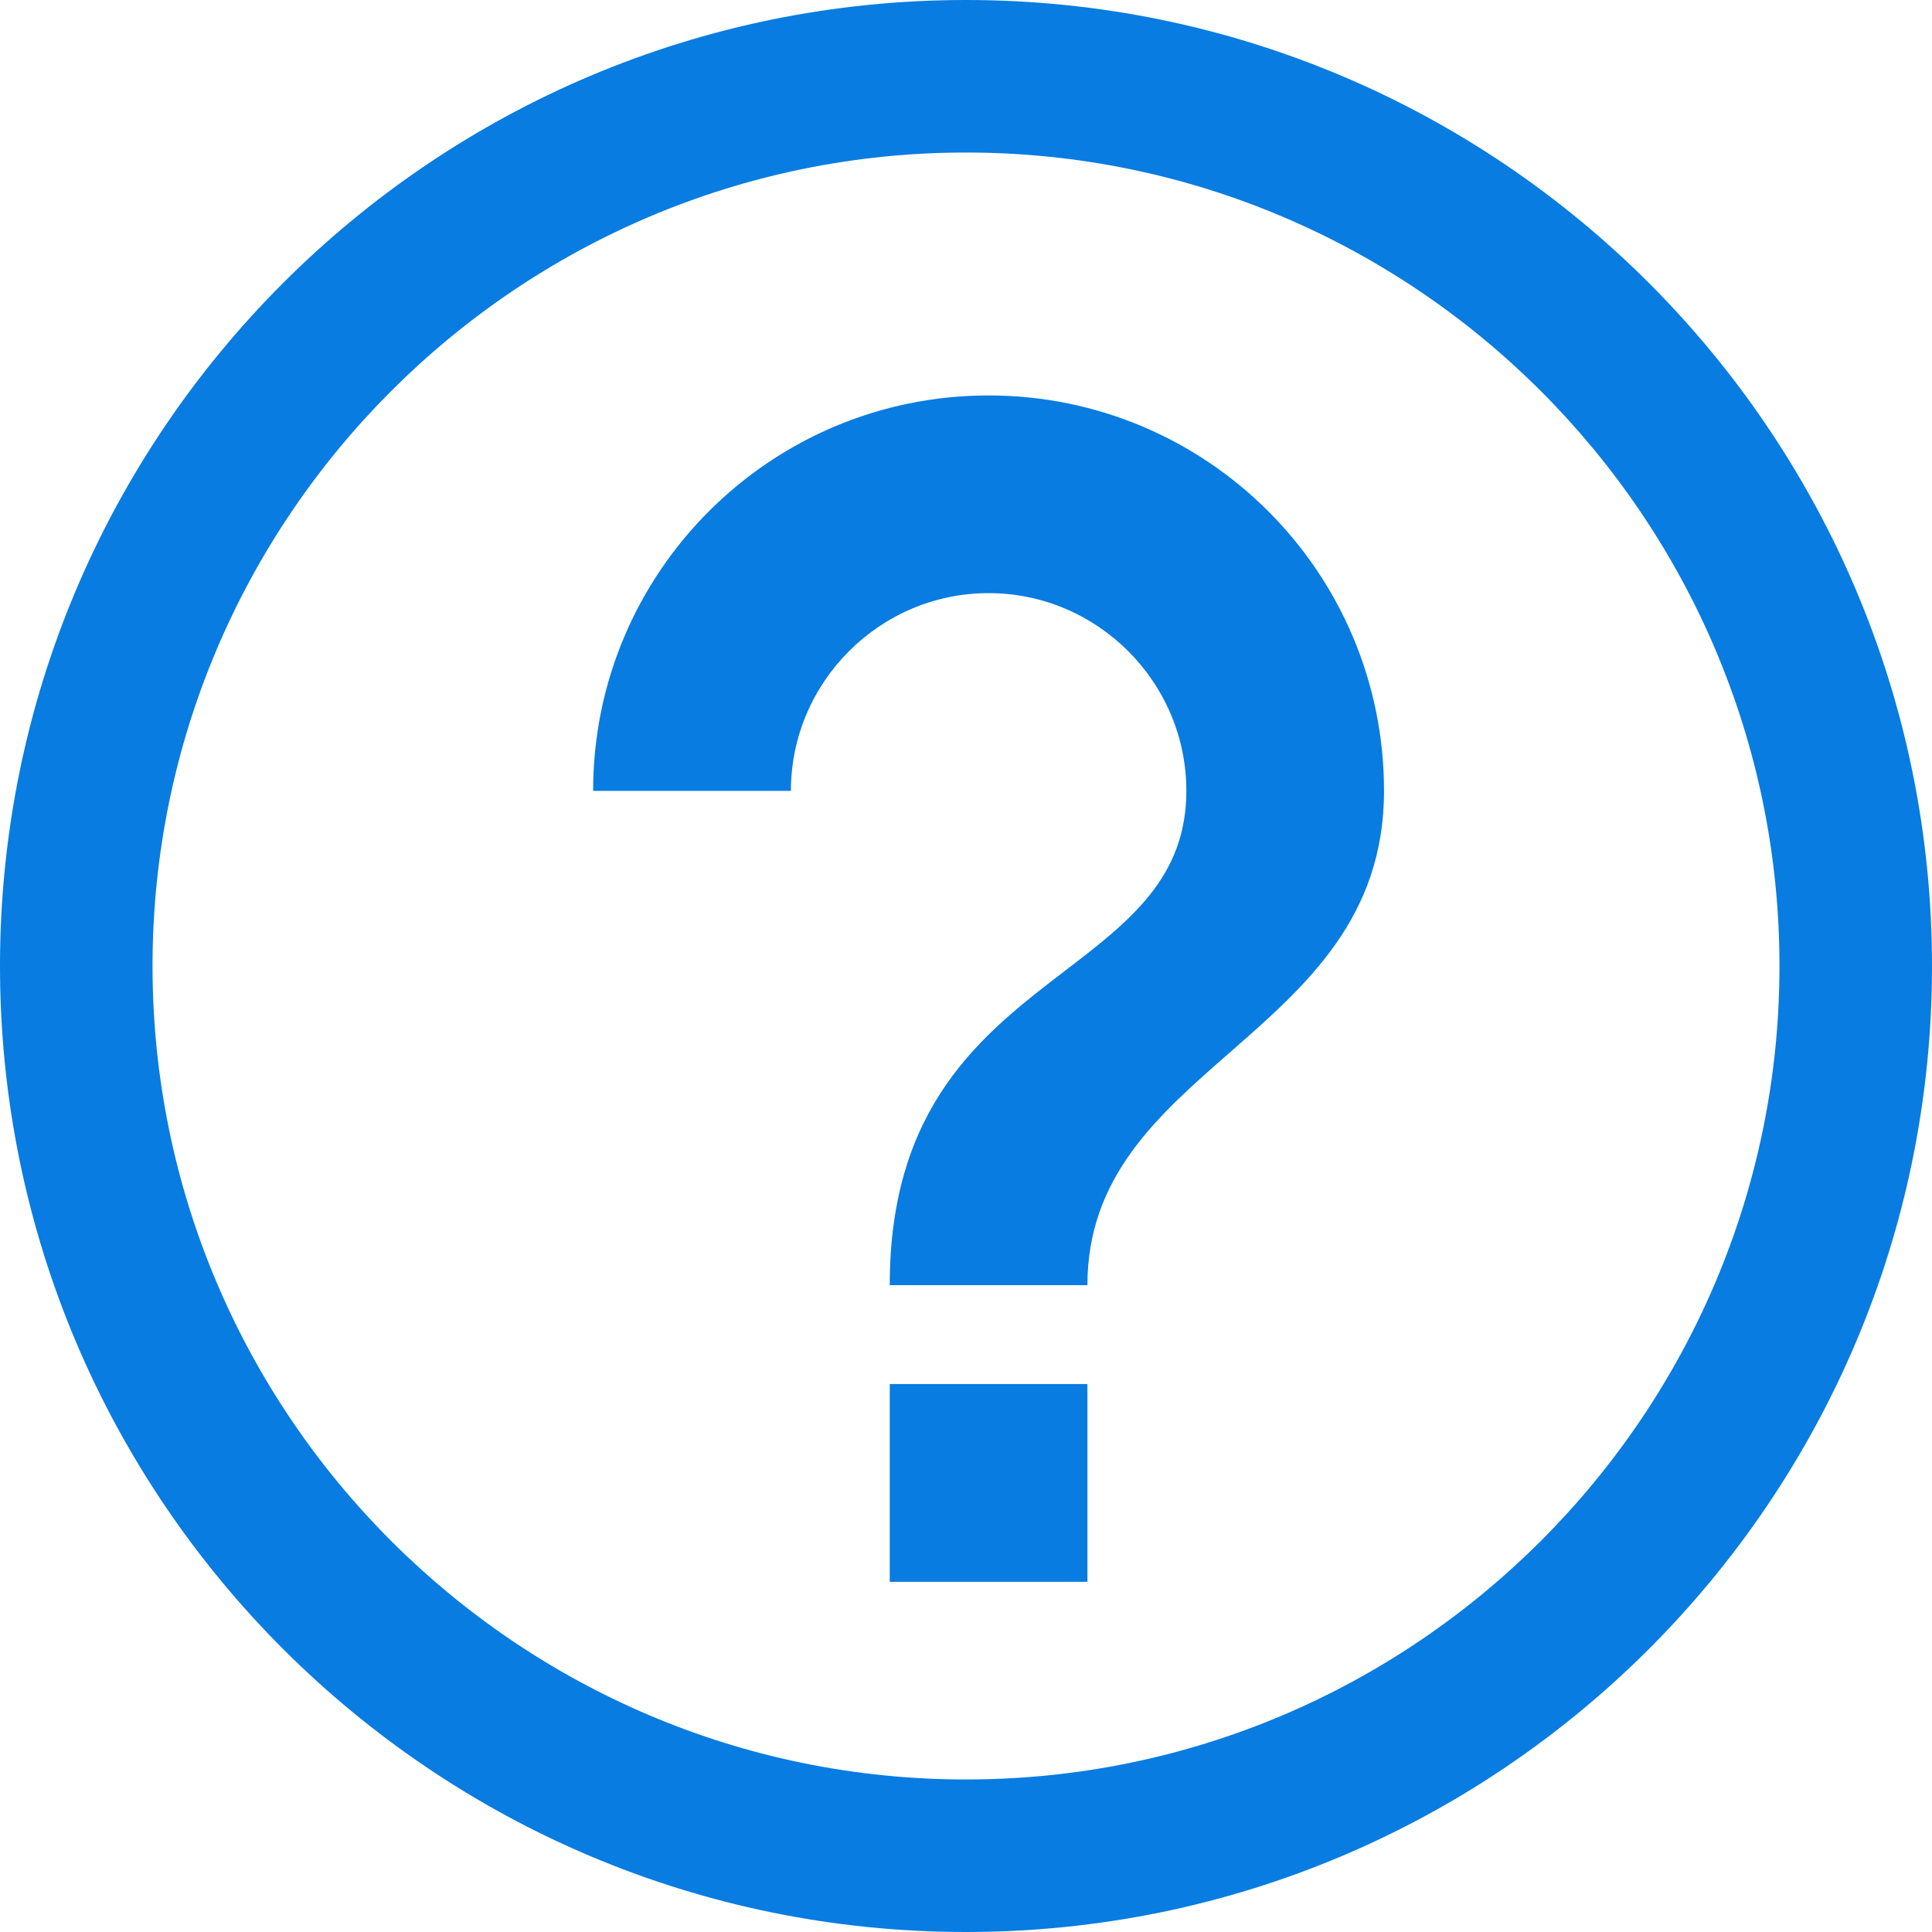
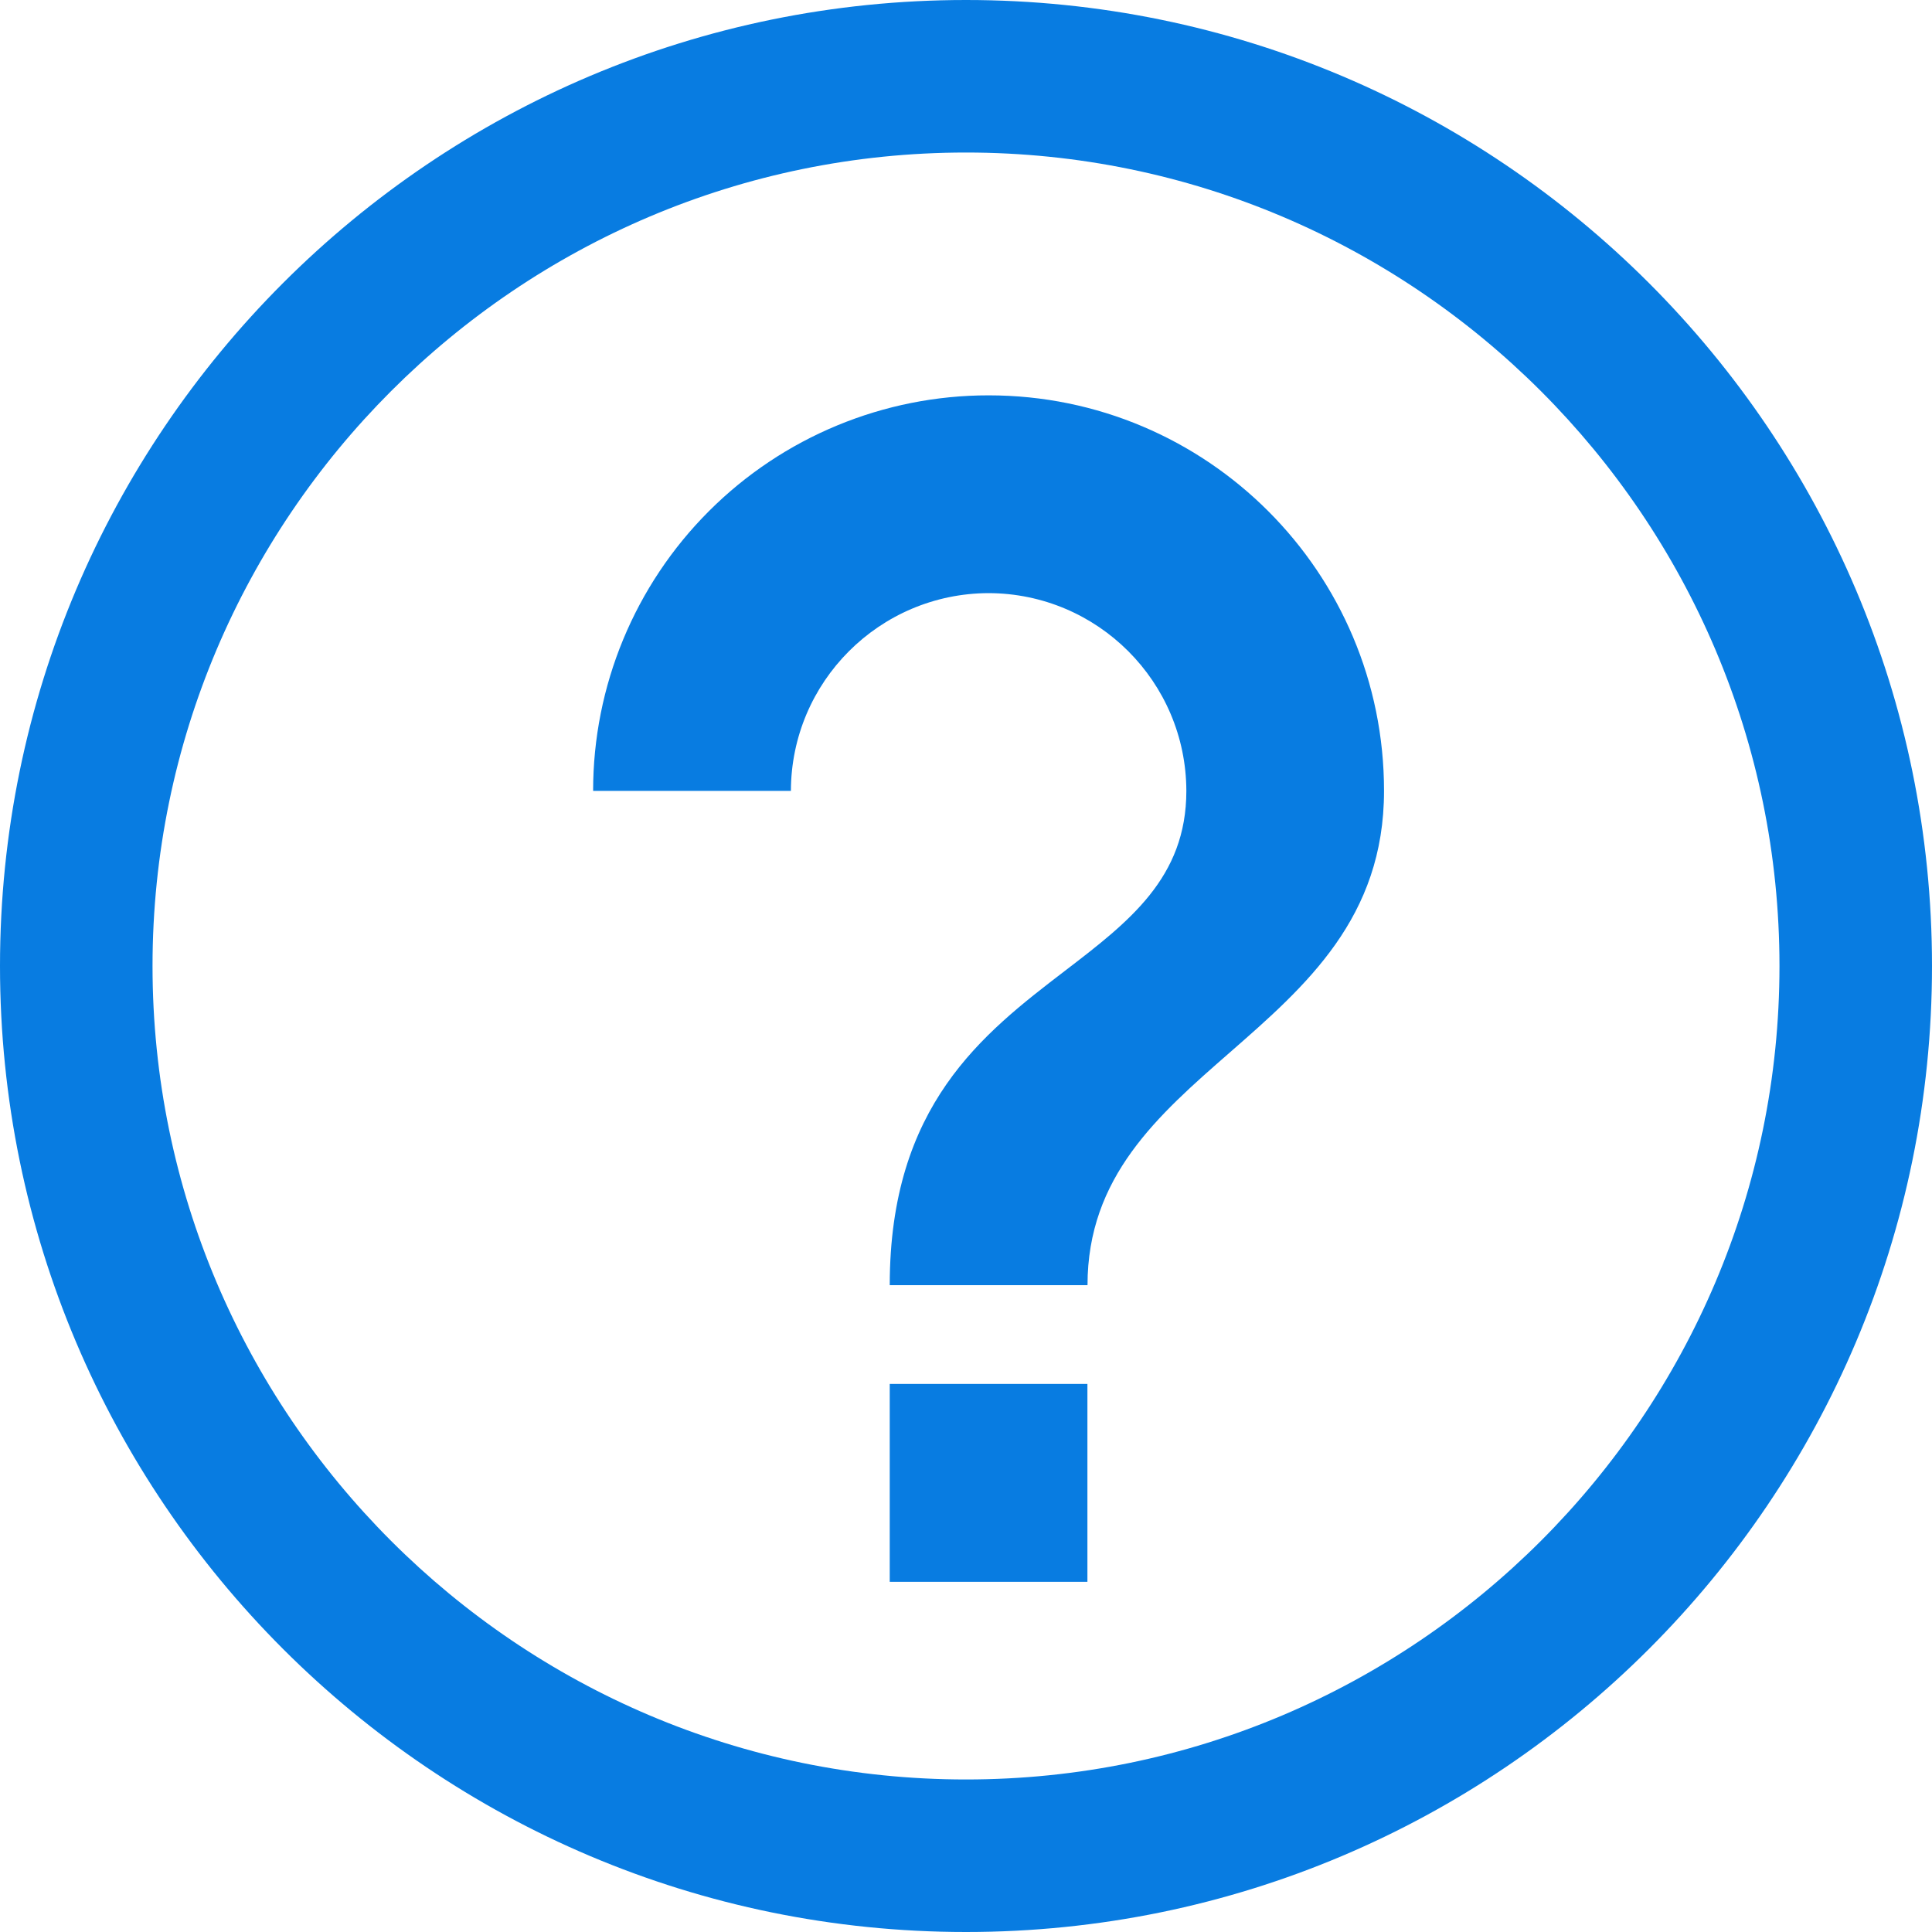
<svg xmlns="http://www.w3.org/2000/svg" fill="none" viewBox="0 0.5 19 19">
-   <path fill-rule="evenodd" clip-rule="evenodd" d="M0 10C0 4.756 4.256 0.5 9.5 0.5C14.744 0.5 19 4.756 19 10C19 15.244 14.744 19.5 9.5 19.5C4.256 19.5 0 15.244 0 10ZM10.694 16.056H8.75V14.111H10.694V16.056ZM9.5 18C5.09 18 1.5 14.41 1.5 10C1.5 5.59 5.09 2 9.5 2C13.91 2 17.5 5.59 17.5 10C17.5 14.41 13.91 18 9.5 18ZM5.833 8.278C5.833 6.129 7.574 4.389 9.722 4.389C11.871 4.389 13.611 6.129 13.611 8.278C13.611 9.525 12.843 10.196 12.095 10.85C11.386 11.47 10.694 12.074 10.694 13.139H8.75C8.75 11.368 9.666 10.666 10.471 10.049C11.103 9.565 11.667 9.133 11.667 8.278C11.667 7.208 10.792 6.333 9.722 6.333C8.653 6.333 7.778 7.208 7.778 8.278H5.833Z" fill="#087CE1" />
+   <path fill-rule="evenodd" clip-rule="evenodd" d="M0 10C0 4.756 4.256.5 9.5.5S19 4.756 19 10s-4.256 9.5-9.5 9.5S0 15.244 0 10zm10.694 6.056H8.75V14.11h1.944v1.945zM9.5 18c-4.41 0-8-3.59-8-8s3.59-8 8-8 8 3.59 8 8-3.59 8-8 8zM5.833 8.278a3.888 3.888 0 0 1 3.89-3.89 3.888 3.888 0 0 1 3.888 3.89c0 1.247-.768 1.918-1.516 2.572-.71.62-1.4 1.224-1.4 2.289H8.75c0-1.77.916-2.473 1.721-3.09.632-.484 1.196-.916 1.196-1.771a1.95 1.95 0 0 0-1.945-1.945 1.95 1.95 0 0 0-1.944 1.945H5.833z" fill="#087CE1" />
</svg>
